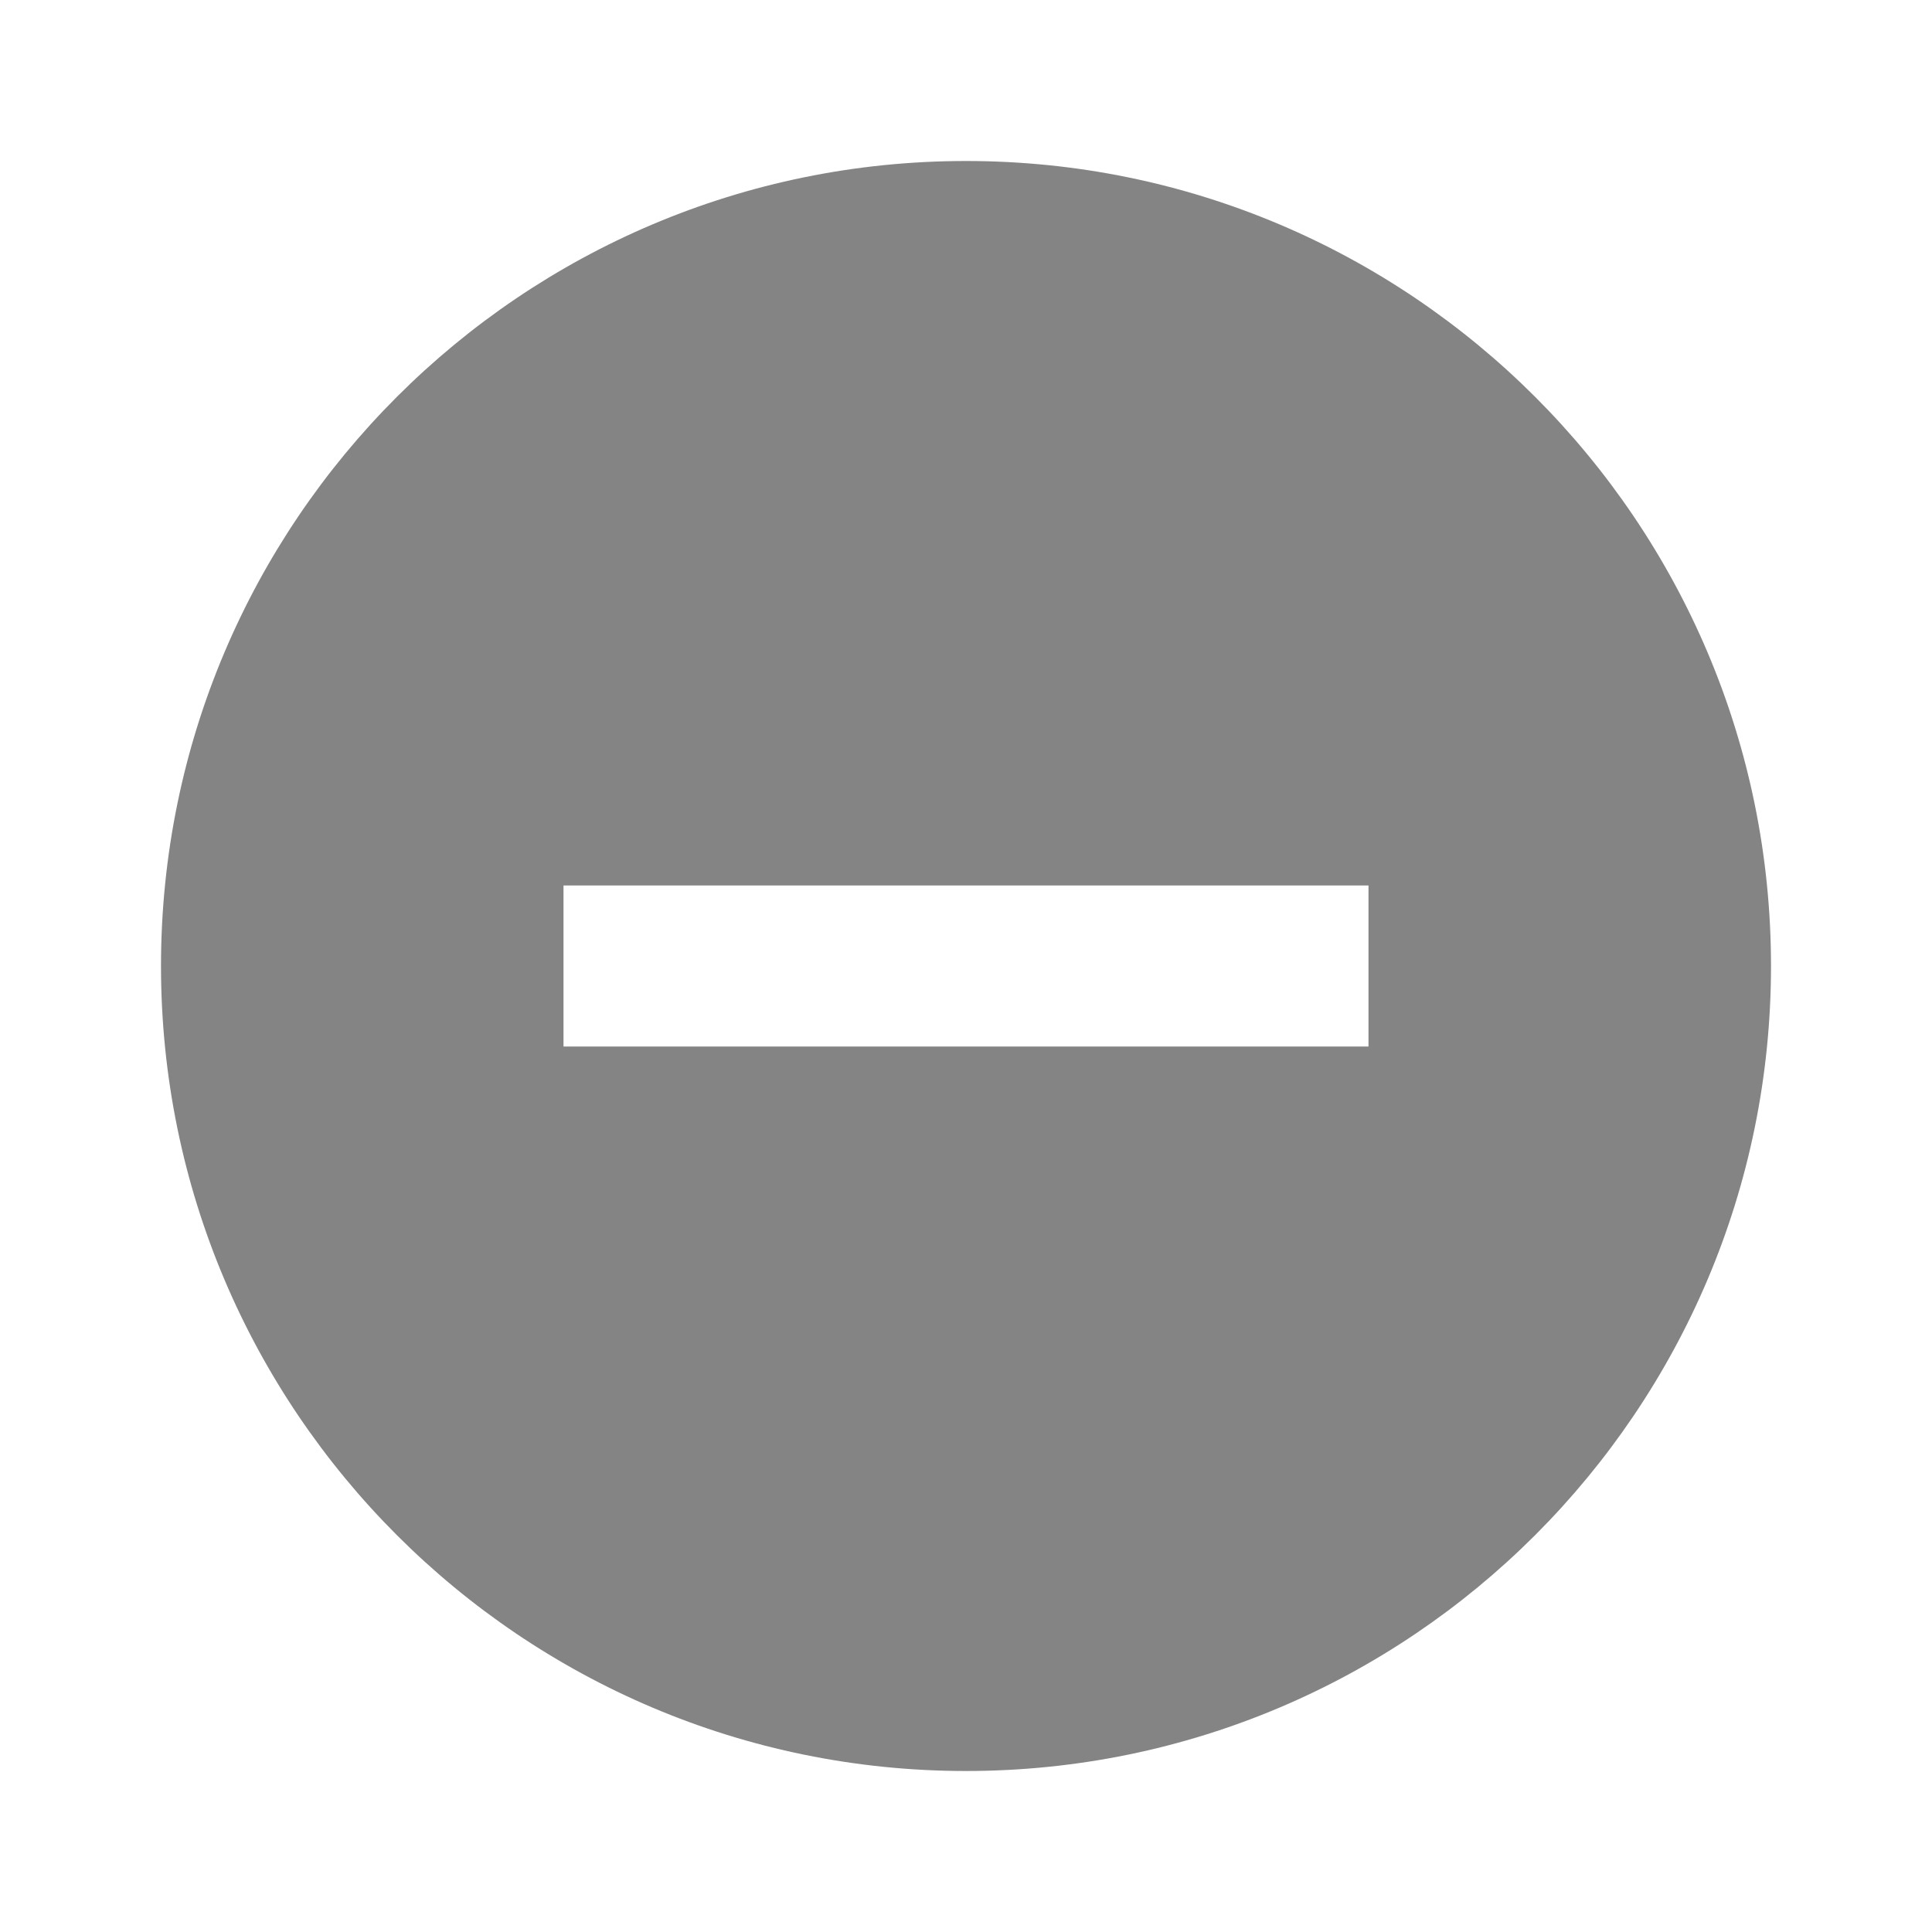
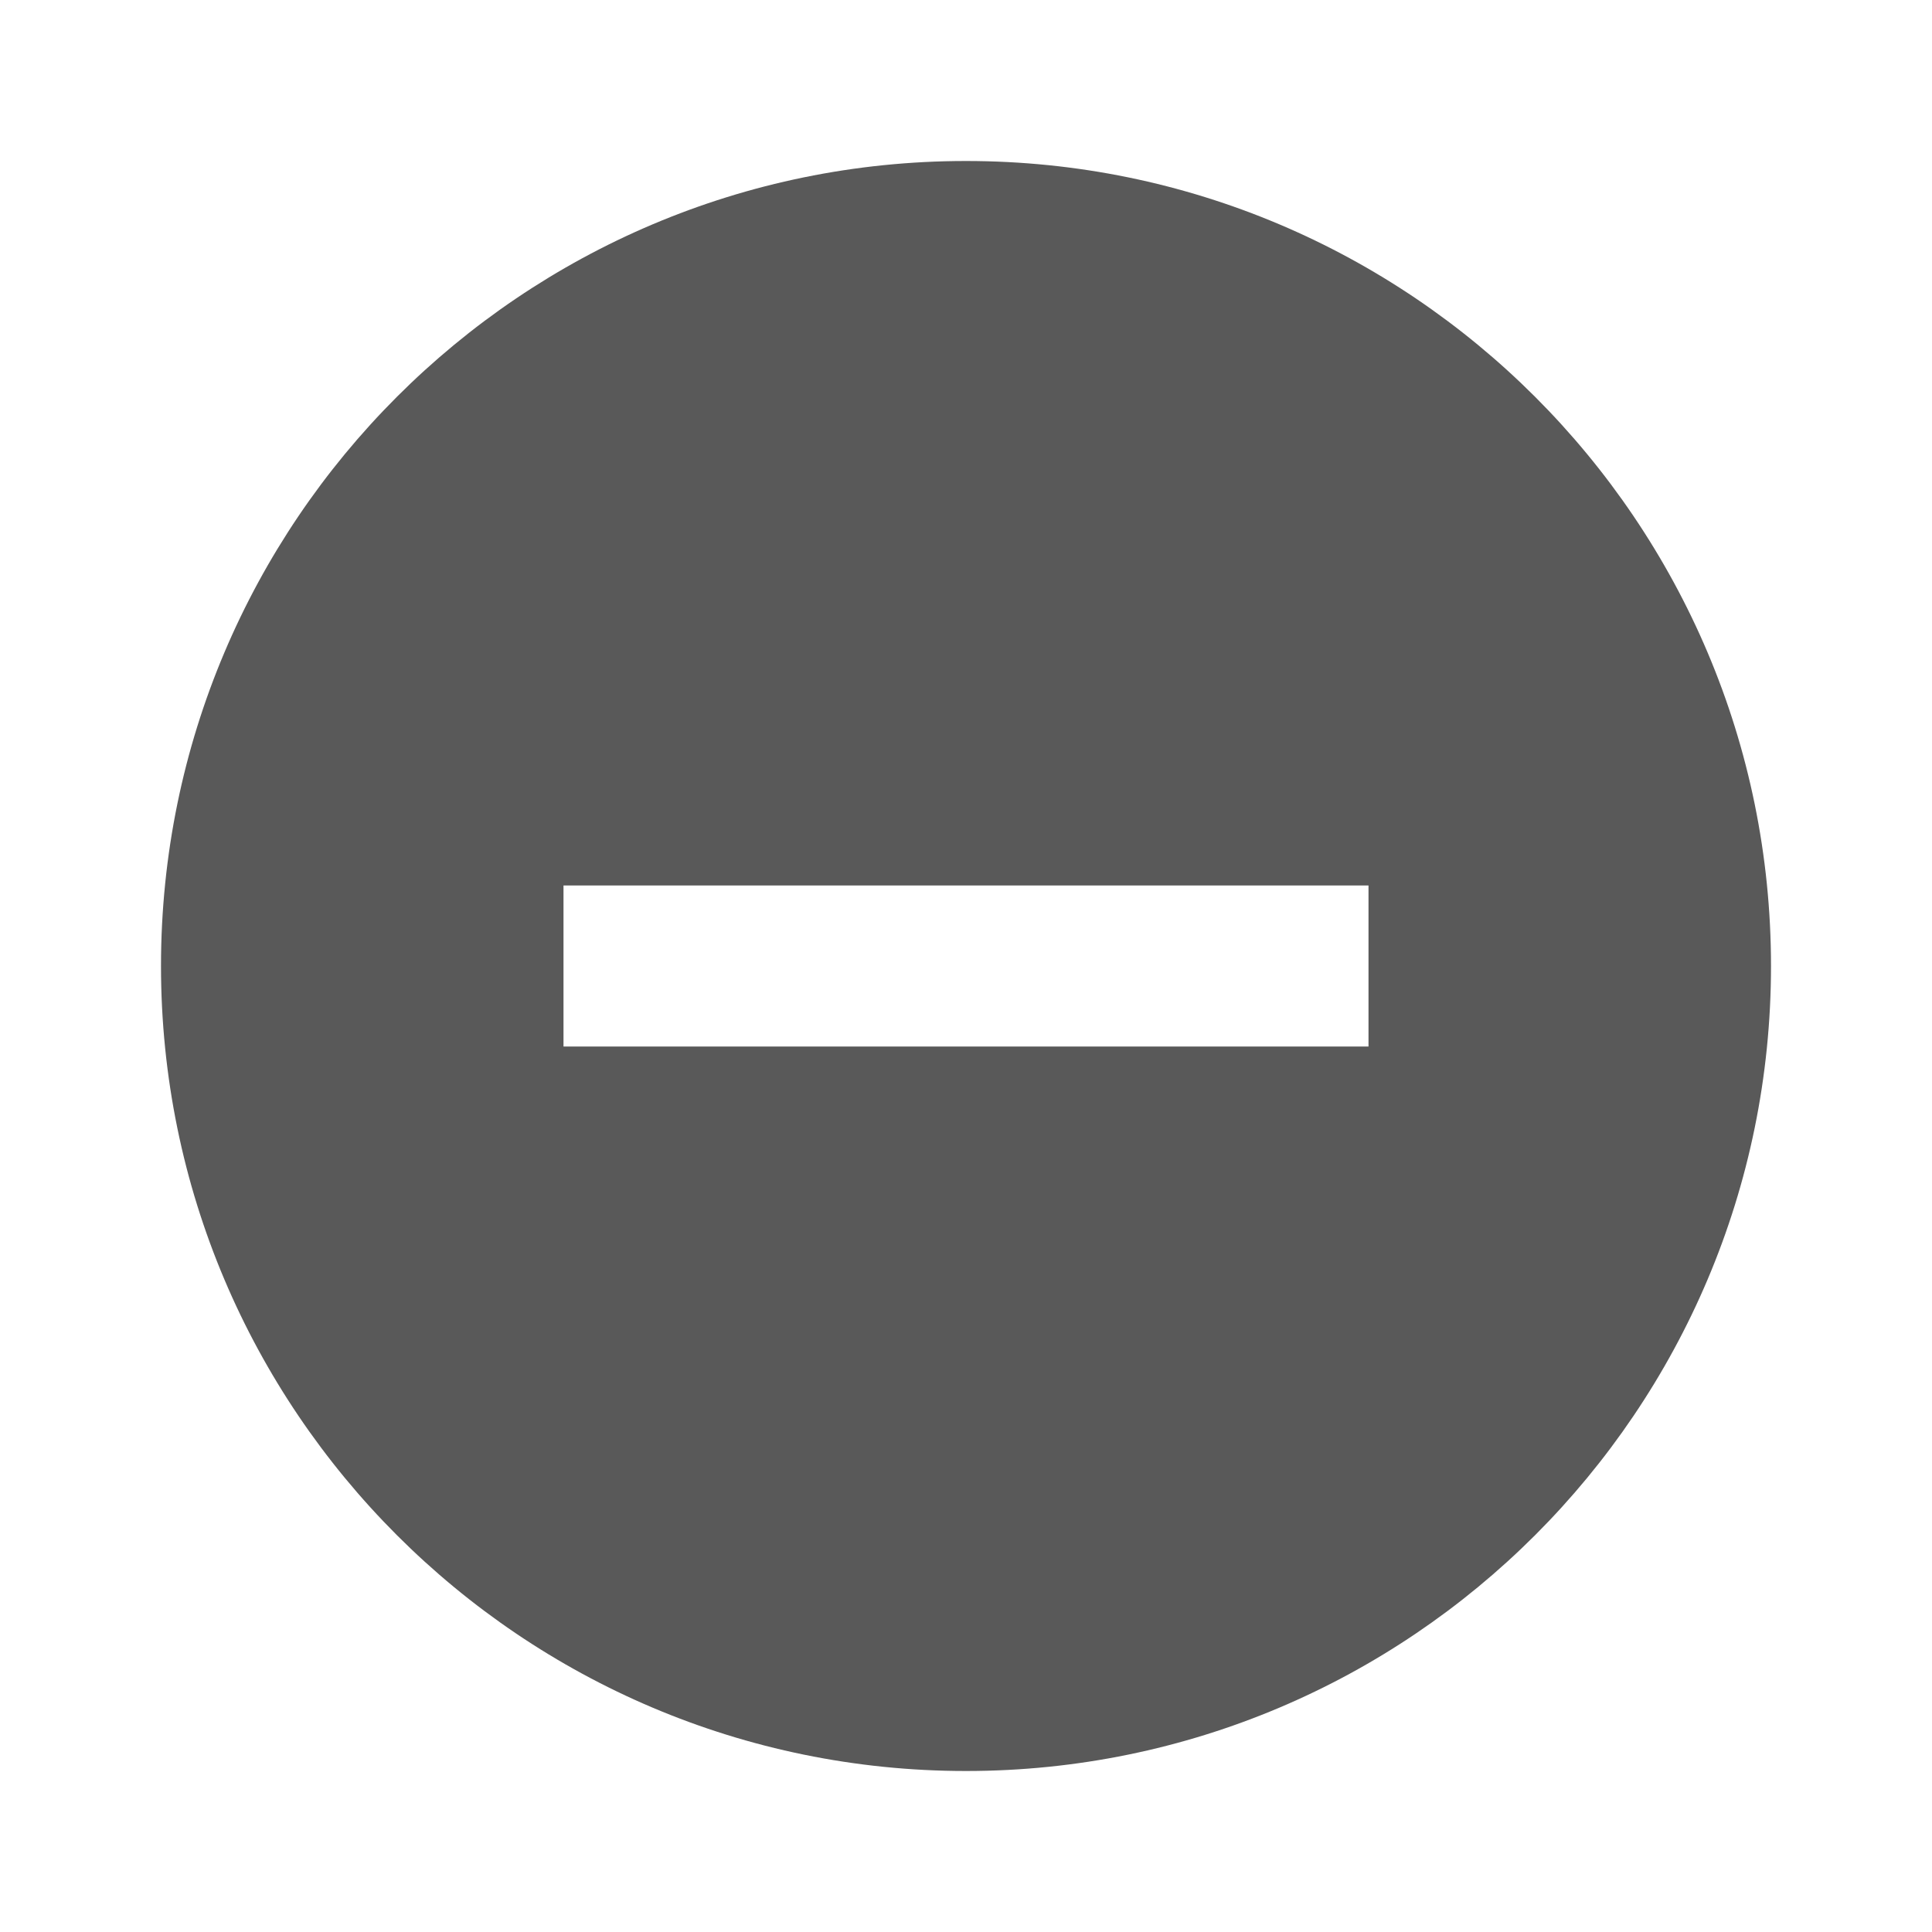
- <svg xmlns="http://www.w3.org/2000/svg" fill="#848484" height="24" viewBox="0 0 24 24" width="24">
+ <svg xmlns="http://www.w3.org/2000/svg" fill="#595959" height="24" viewBox="0 0 24 24" width="24">
  <path d="M0 0h24v24H0z" fill="none" />
  <path d="M12 2C6.48 2 2 6.48 2 12s4.48 10 10 10 10-4.48 10-10S17.52 2 12 2zm5 11H7v-2h10v2z" />
</svg>
